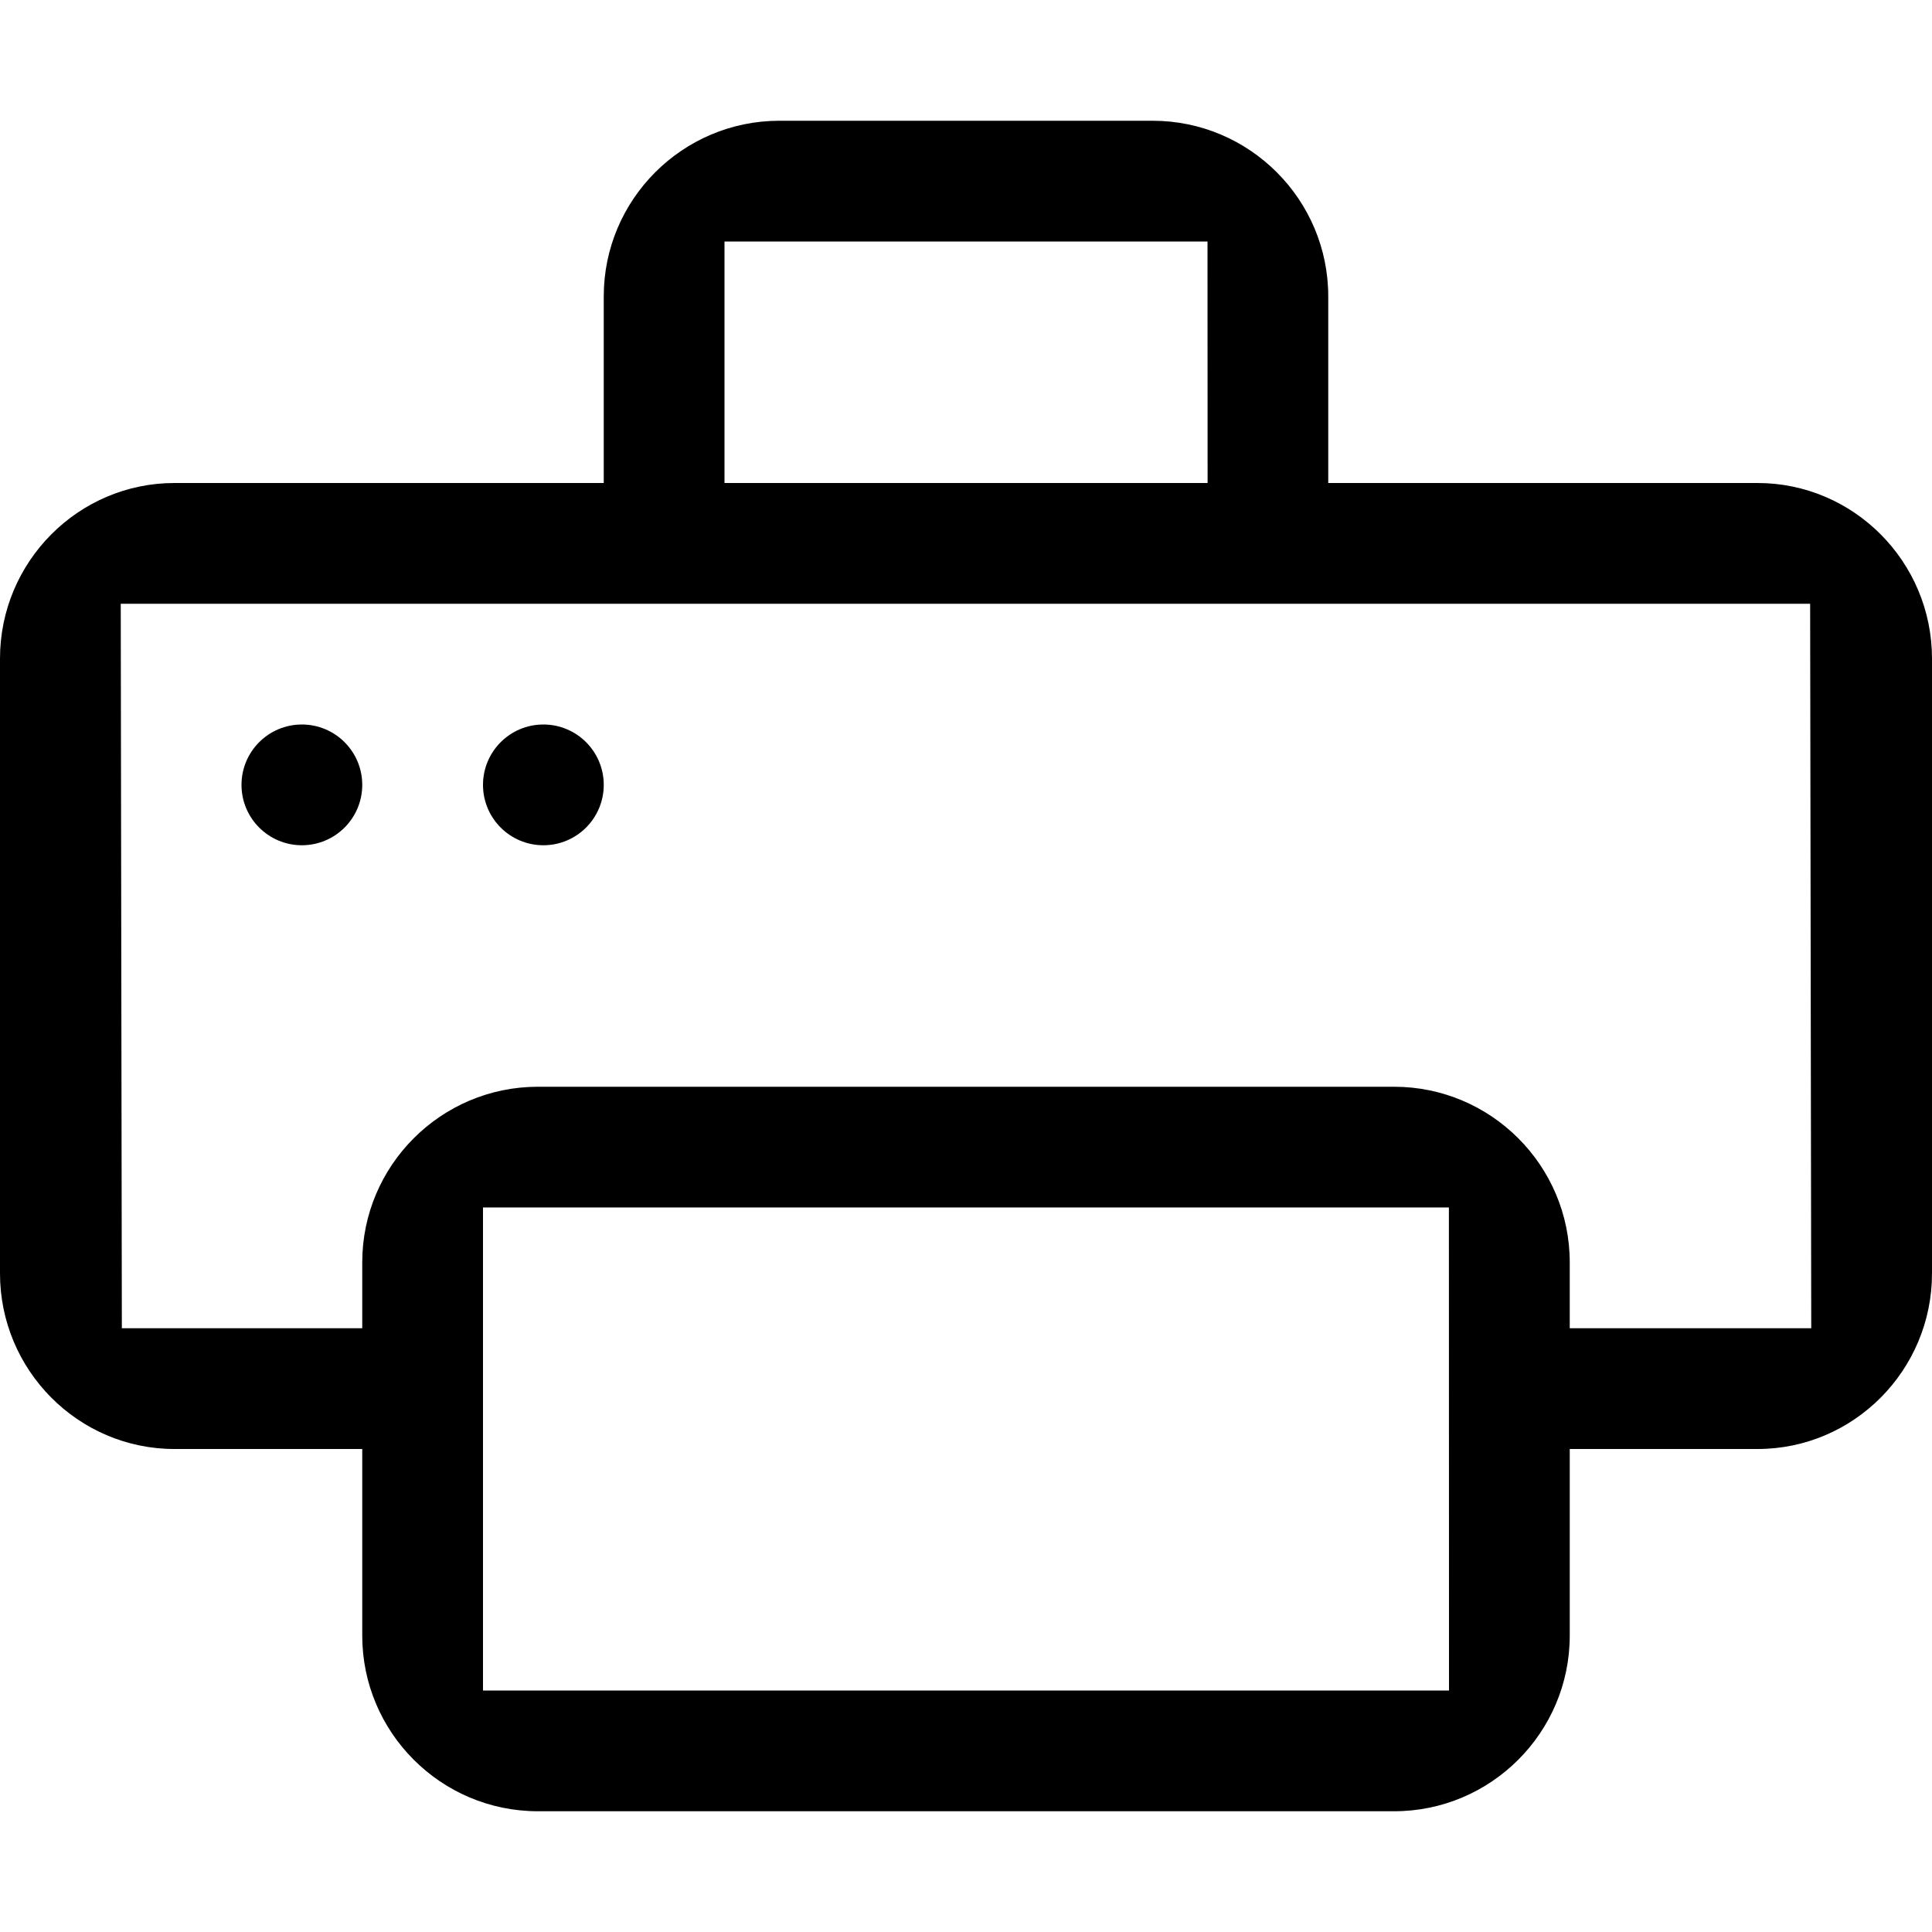
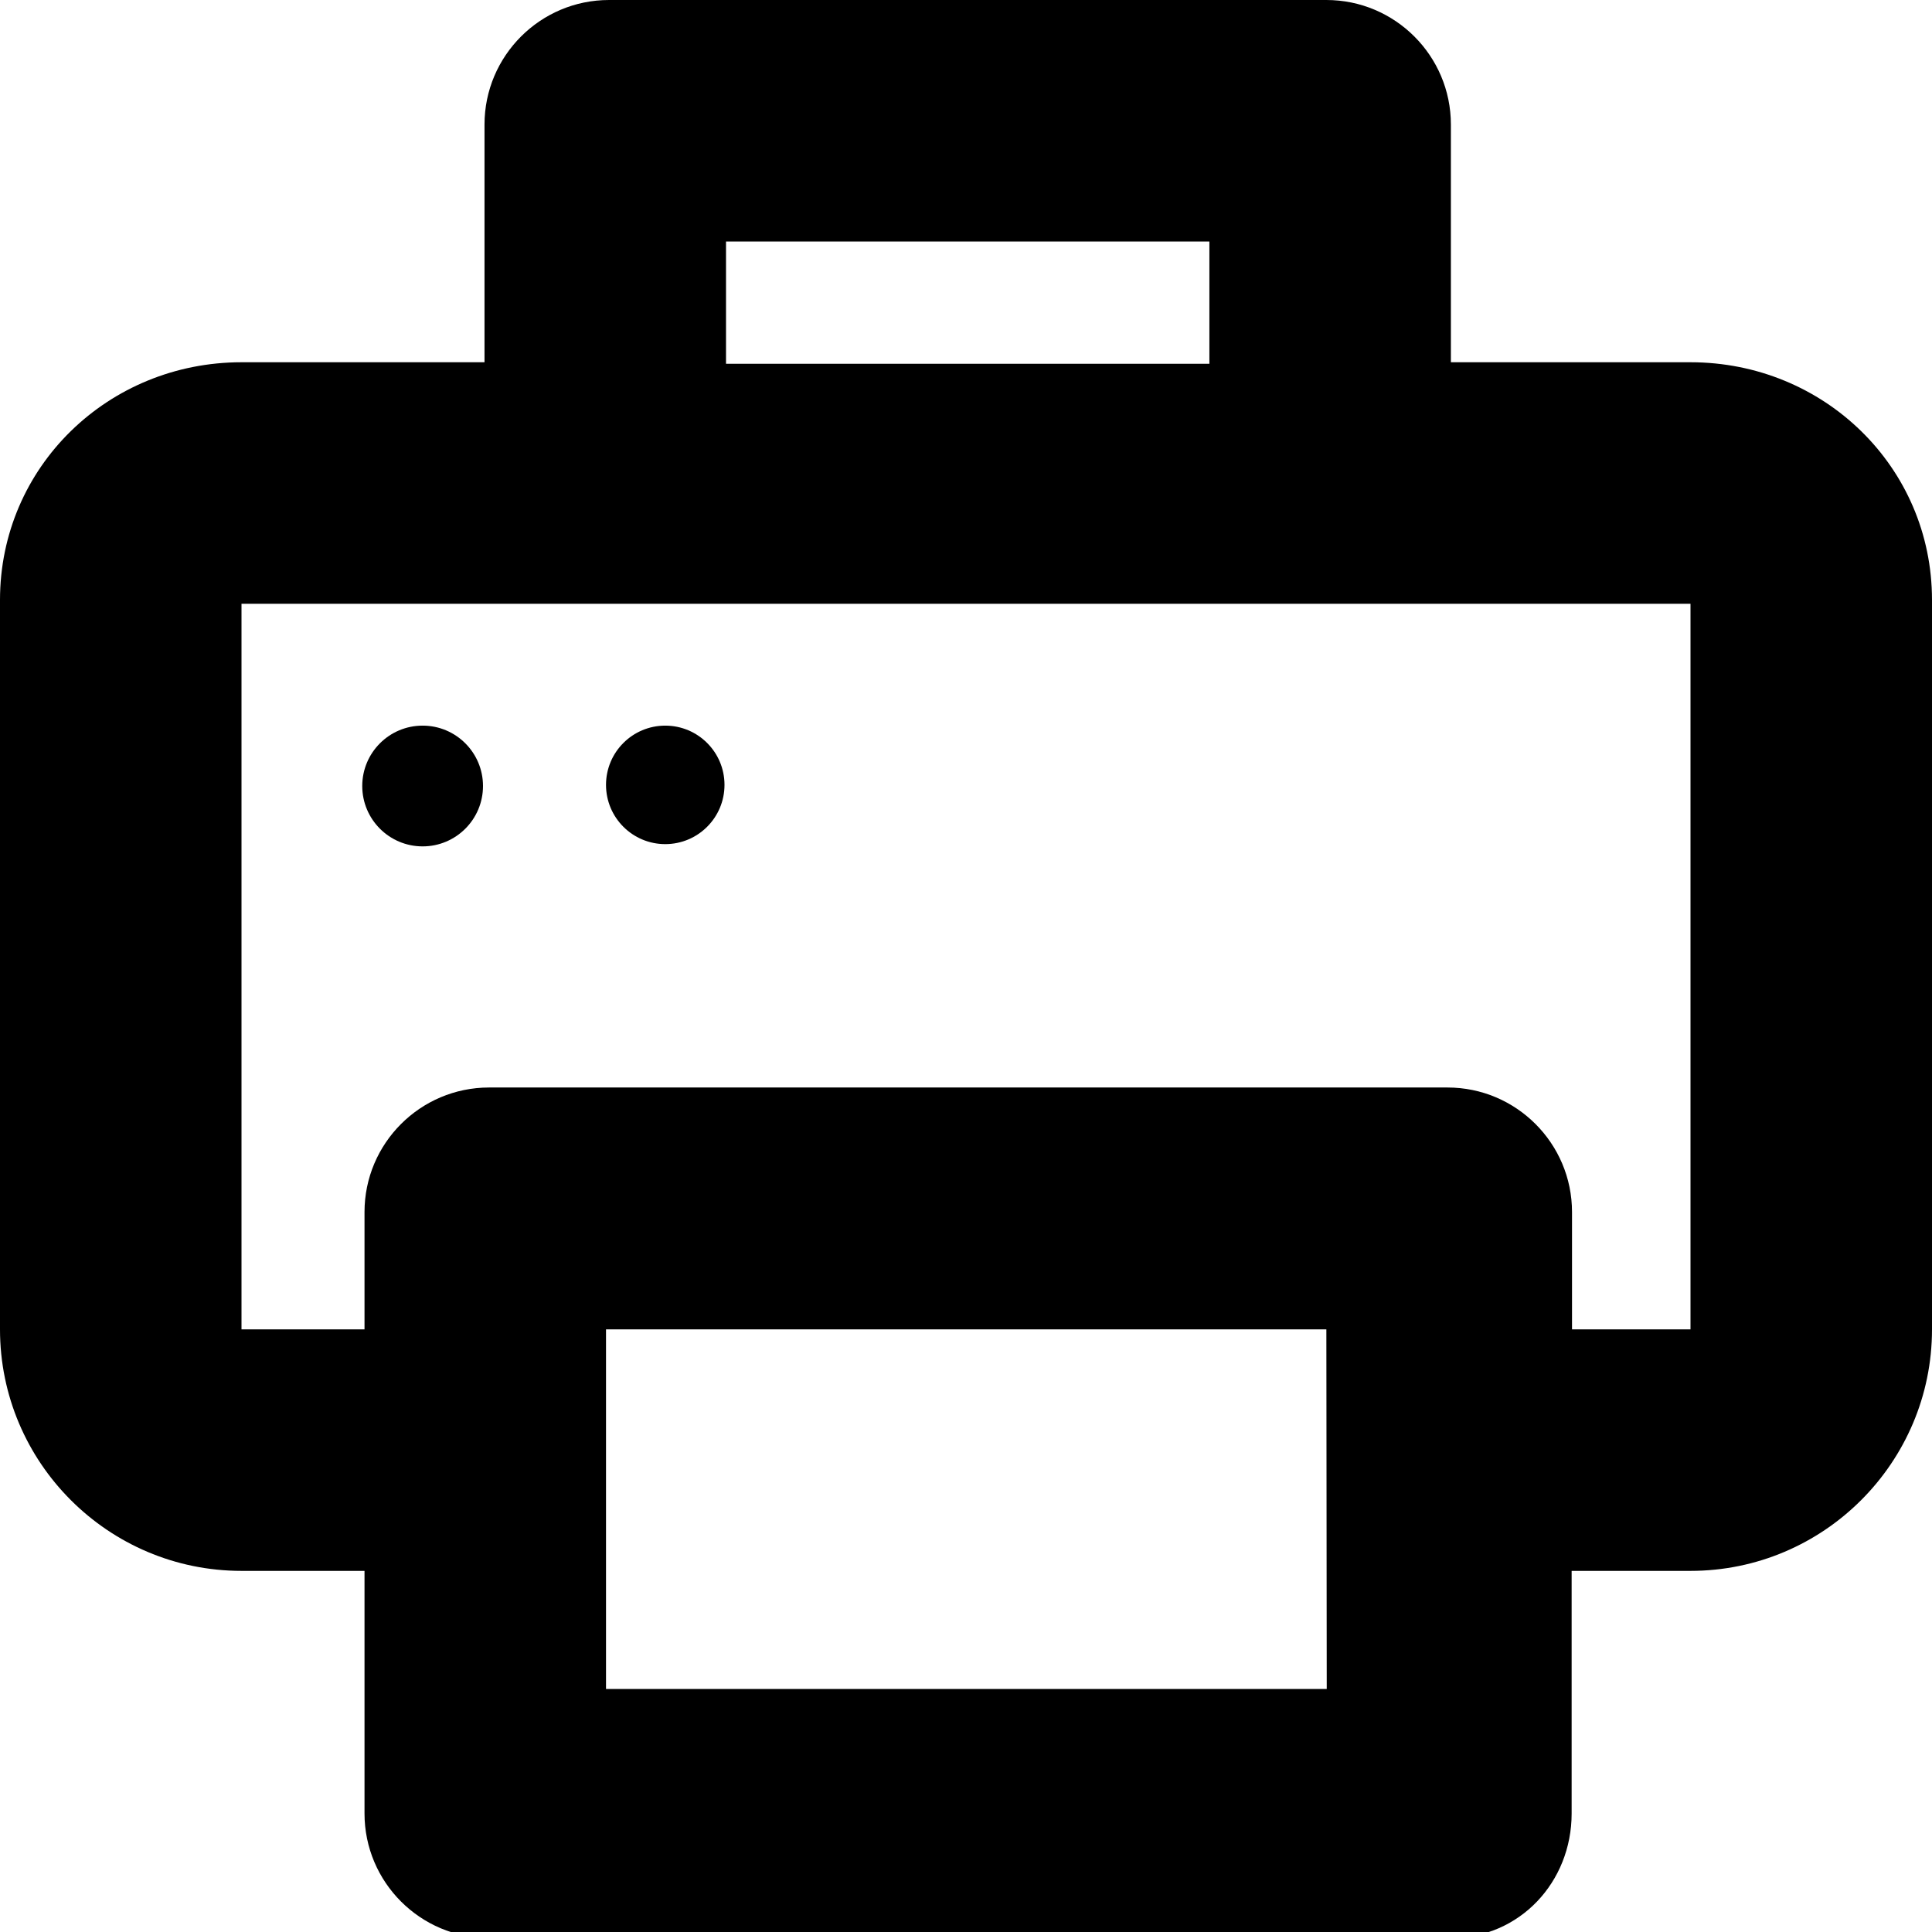
- <svg xmlns="http://www.w3.org/2000/svg" version="1.1" width="512" height="512" viewBox="0 0 512 512">
-   <g id="icomoon-ignore">
- </g>
-   <path d="M352 128v-49.454c0-25.666-20.88-46.545-46.546-46.545h-98.909c-25.666 0-46.546 20.88-46.546 46.545v49.454h-113.748c-25.507 0-46.253 20.88-46.253 46.546v162.909c0 25.666 20.746 46.546 46.253 46.546h49.748v49.454c0 25.666 20.88 46.546 46.546 46.546h226.909c25.666 0 46.546-20.88 46.546-46.546v-49.454h49.747c25.507 0 46.253-20.88 46.253-46.546v-162.909c0-25.666-20.746-46.546-46.253-46.546h-113.747zM192 64h128l0.027 64h-128.027v-64zM128 319.993h255.973l0.027 128.007h-256l-0.001-128.006zM416 334.546c0-25.666-20.88-46.546-46.546-46.546h-226.909c-25.666 0-46.546 20.88-46.546 46.546v17.454h-63.708l-0.293-192h447.707l0.293 192h-64l0-17.454z" />
-   <path d="M96 208c0 8.837-7.163 16-16 16s-16-7.163-16-16c0-8.837 7.163-16 16-16s16 7.163 16 16z" />
-   <path d="M160 208c0 8.837-7.163 16-16 16s-16-7.163-16-16c0-8.837 7.163-16 16-16s16 7.163 16 16z" />
+ <svg xmlns="http://www.w3.org/2000/svg" version="1.1" id="print" x="0px" y="0px" width="512px" height="512px" viewBox="0 0 512 512" enable-background="new 0 0 512 512" xml:space="preserve">
+   <path fill="none" d="M129.6,288.3h253.9c18.2,0,33,14.8,33,33v31.1H448c0,0,0,0,0,0l0-192.3H64v192.3h32.6v-31.1  C96.6,303.1,111.4,288.3,129.6,288.3z" />
+   <g>
+     <path d="M448,96h-63.5V33c0-18.2-14.8-33-33-33H161.4c-18.2,0-33,14.8-33,33v63H64c-35.3,0-64,27.7-64,63v193.3   c0,35.3,28.7,64,64,64h32.6v64.3c0,18.2,14.8,33,33,33h254.9c18.2,0,32-14.8,32-33v-64.3H448c35.3,0,64-28.7,64-64V159   C512,123.7,483.3,96,448,96z M192.4,64h128.1v32.4H192.4V64z M351.6,447.6H160.6v-95.3h190.9L351.6,447.6z M448,352.3h-31.4v-31.1   c0-18.2-14.8-33-33-33H129.6c-18.2,0-33,14.8-33,33v31.1H64V160h384V352.3C448,352.3,448,352.3,448,352.3z" />
+     <circle cx="112" cy="208.3" r="16" />
+     <circle cx="176.3" cy="208" r="15.7" />
+   </g>
</svg>
